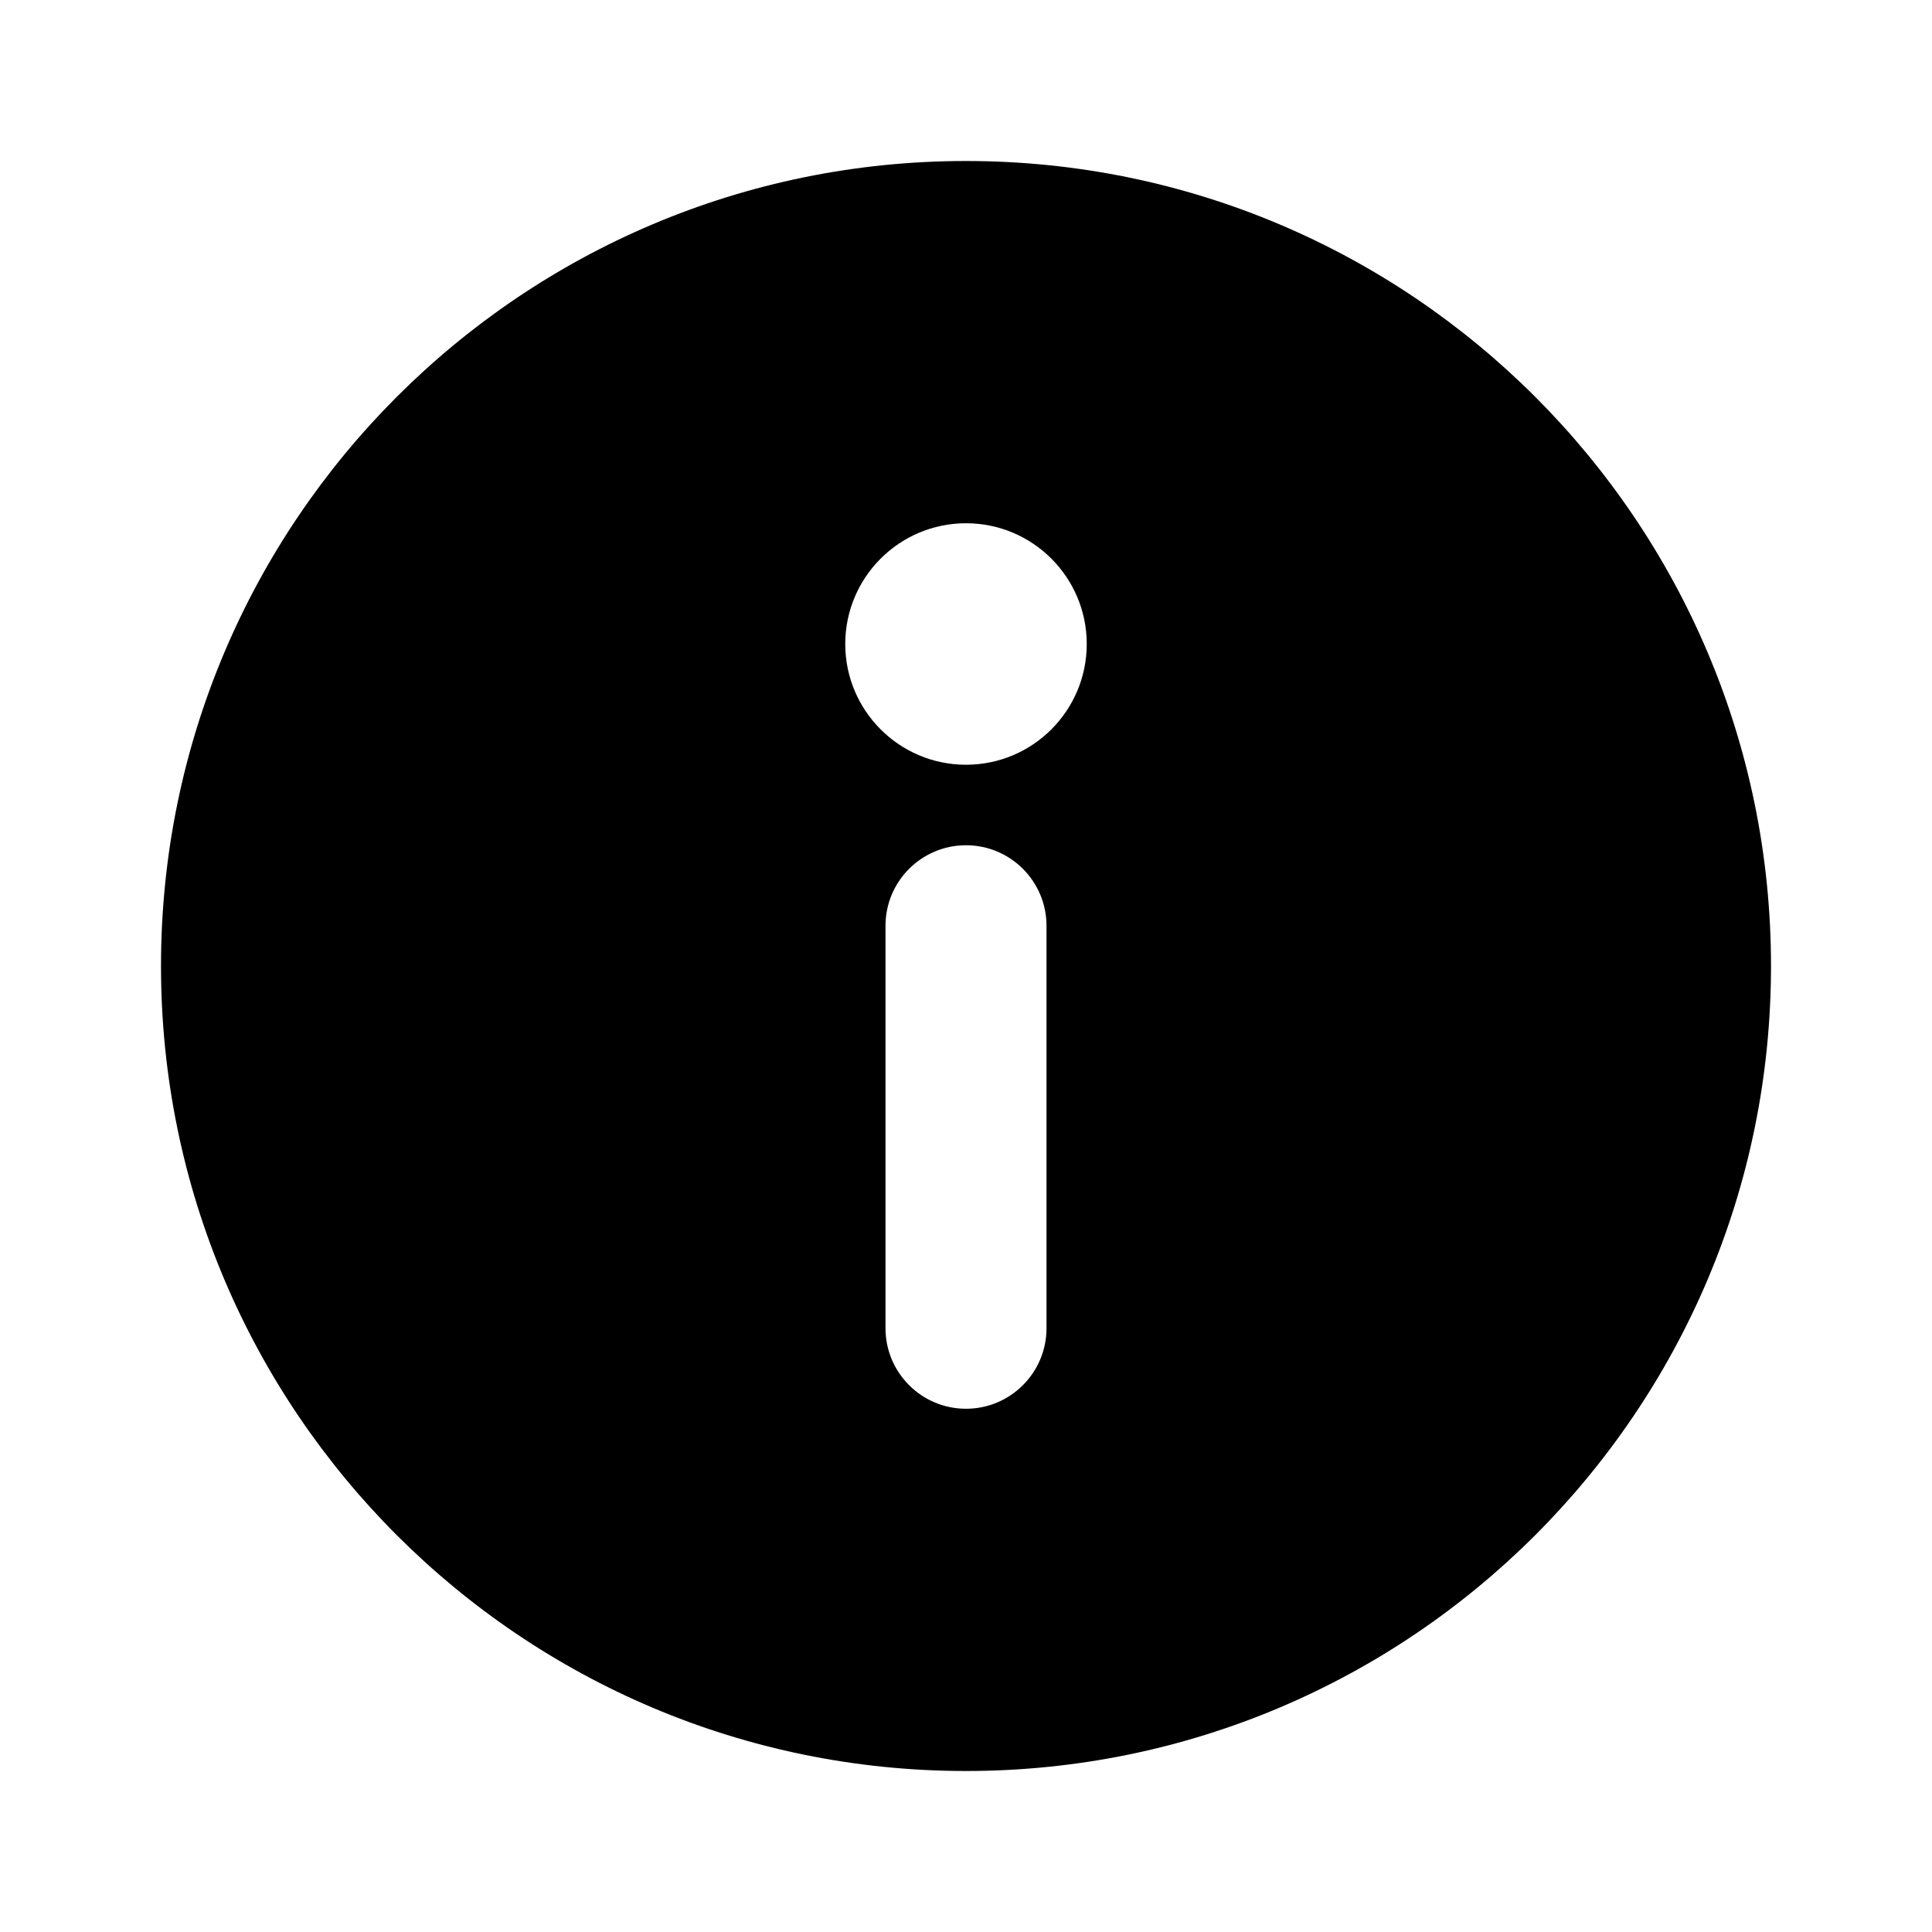
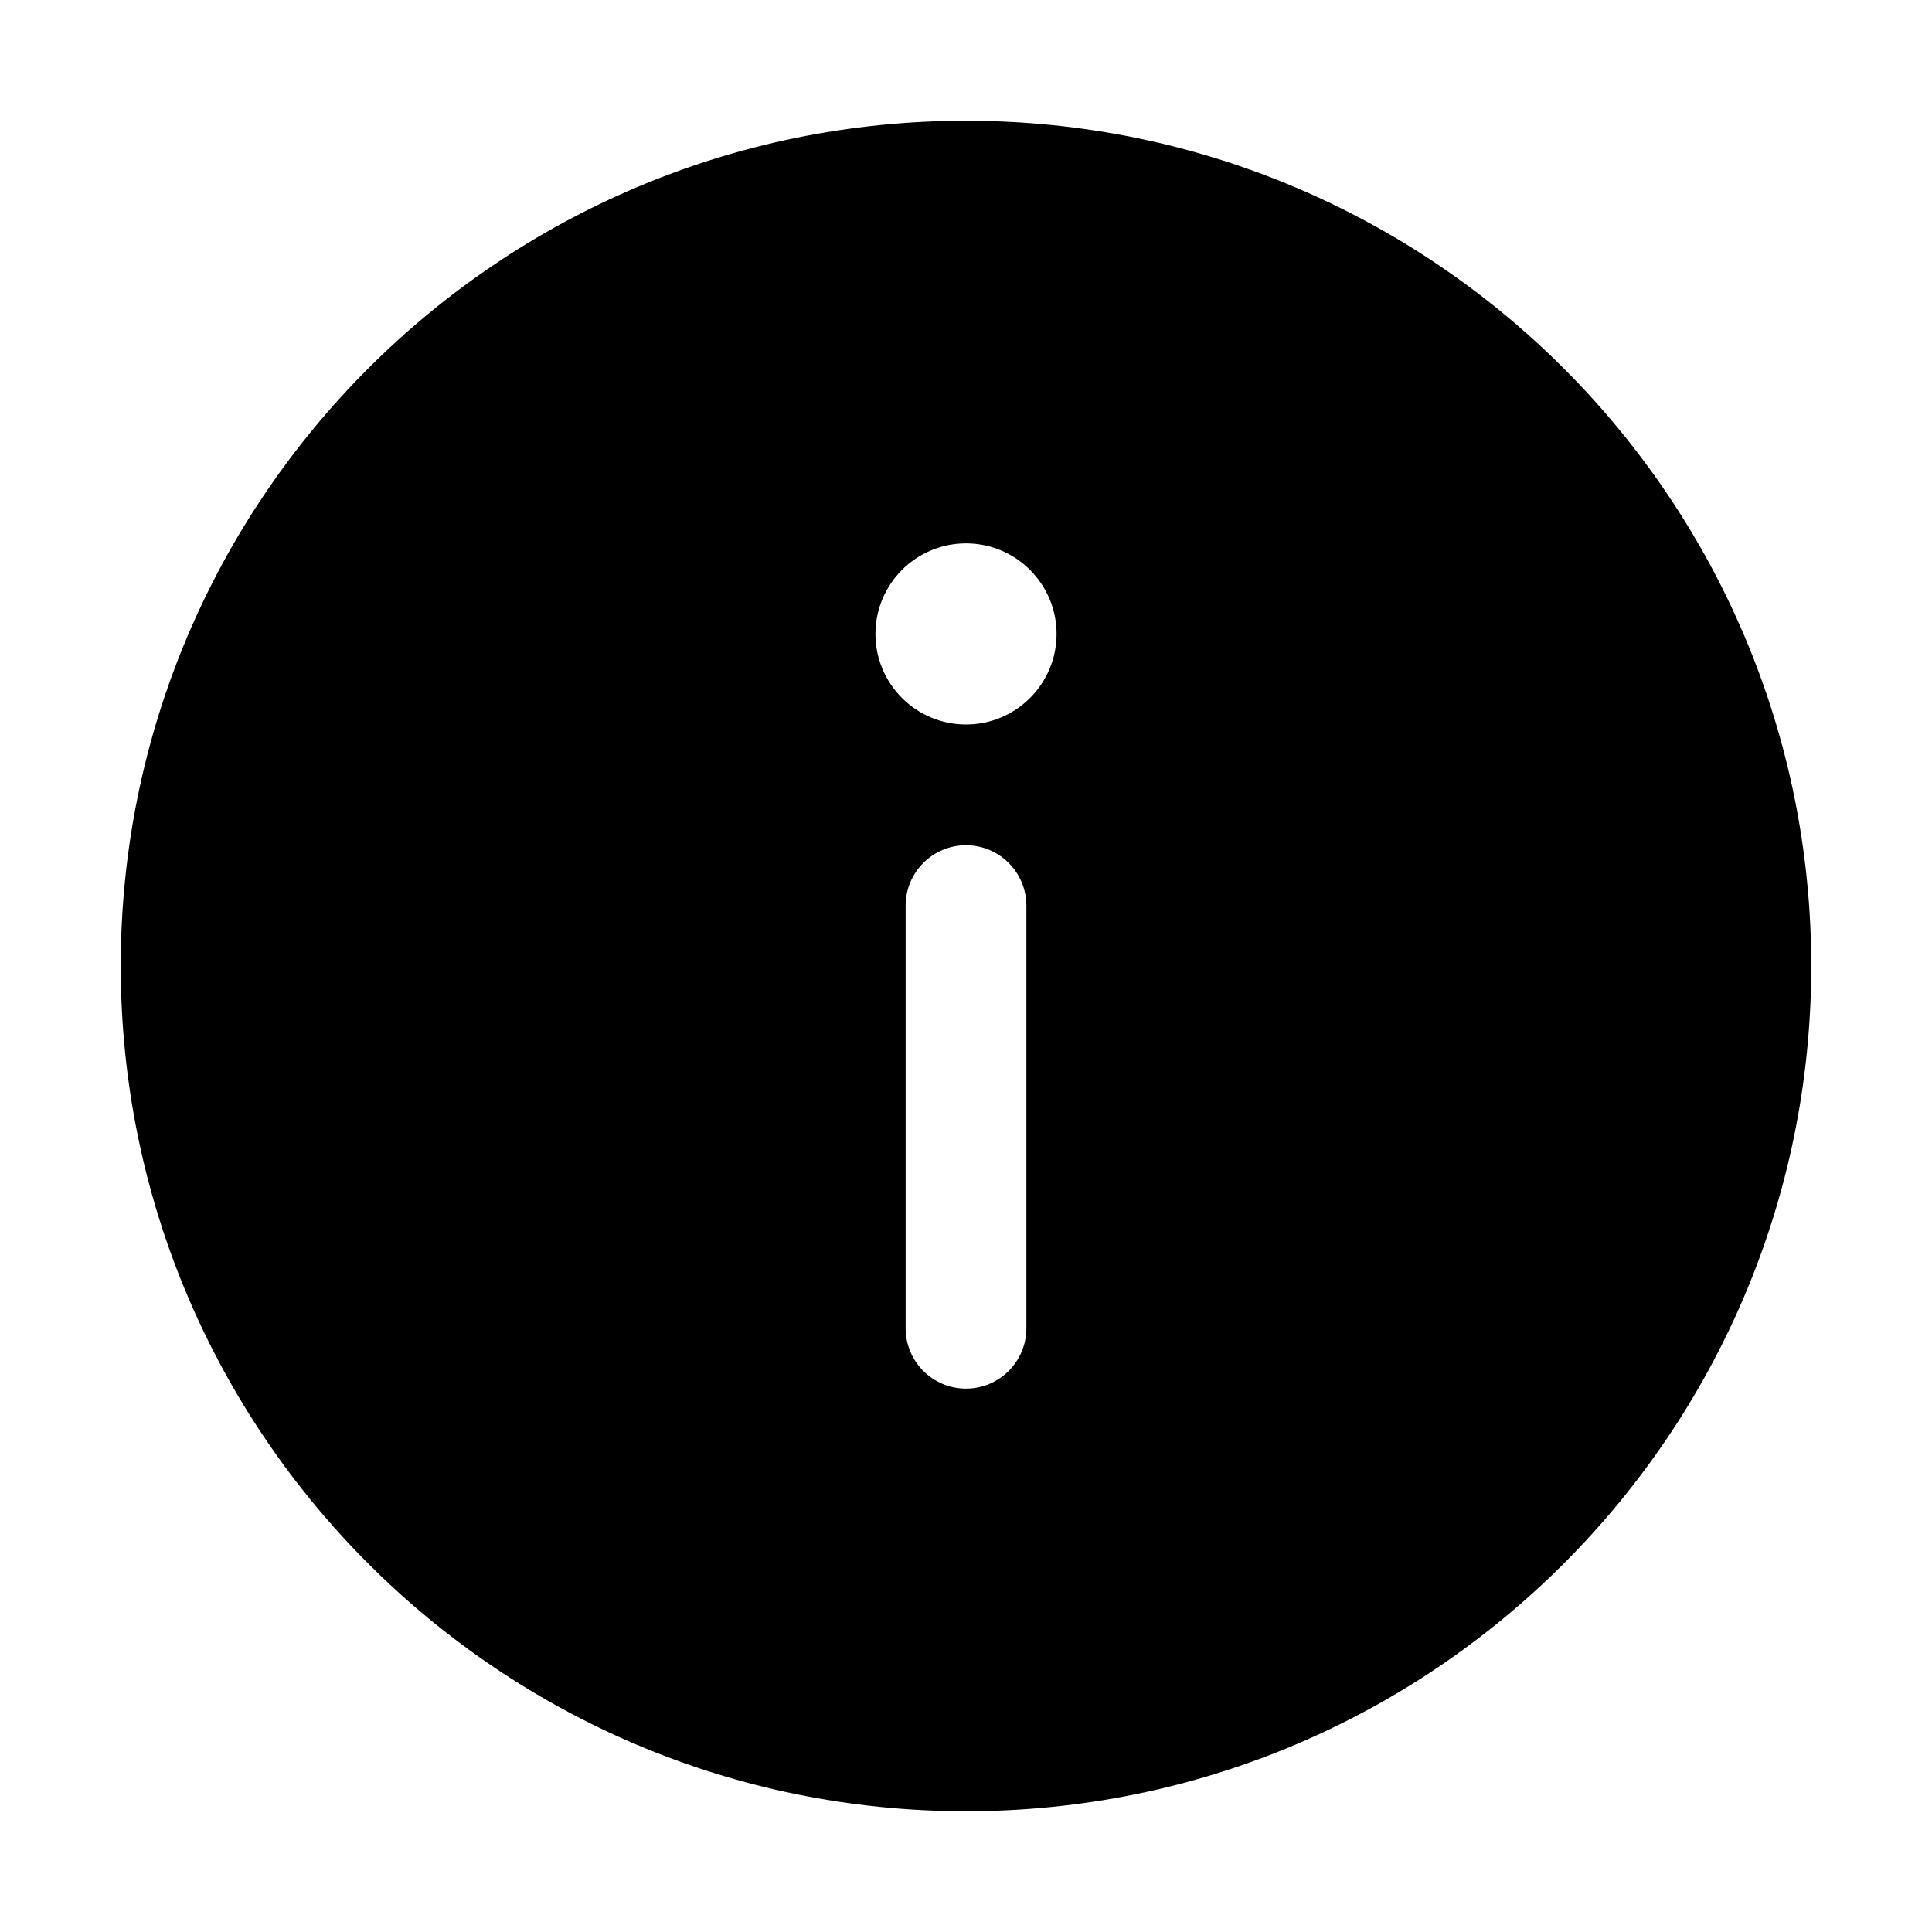
- <svg xmlns="http://www.w3.org/2000/svg" width="12" height="12" viewBox="0 0 12 12" fill="black">
-   <path fill-rule="evenodd" clip-rule="evenodd" d="M1 6C1 3.239 3.239 1 6 1C8.761 1 11 3.239 11 6C11 8.761 8.761 11 6 11C3.239 11 1 8.761 1 6ZM6 8.75C5.724 8.75 5.5 8.526 5.5 8.25V5.75C5.5 5.474 5.724 5.25 6 5.25C6.276 5.25 6.5 5.474 6.5 5.75V8.25C6.5 8.526 6.276 8.75 6 8.75ZM6 3.25C5.586 3.25 5.25 3.586 5.25 4C5.25 4.414 5.586 4.75 6 4.75C6.414 4.75 6.75 4.414 6.75 4C6.75 3.586 6.414 3.25 6 3.25Z" />
+ <svg xmlns="http://www.w3.org/2000/svg" width="16" height="16" viewBox="0 0 16 16" fill="black">
+   <path fill-rule="evenodd" clip-rule="evenodd" d="M15 8C15 11.866 11.866 15 8 15C4.134 15 1 11.866 1 8C1 4.134 4.134 1 8 1C11.866 1 15 4.134 15 8ZM8.75 5.25C8.75 5.664 8.414 6 8 6C7.586 6 7.25 5.664 7.25 5.25C7.25 4.836 7.586 4.5 8 4.5C8.414 4.5 8.75 4.836 8.75 5.25ZM8.5 7.5C8.5 7.224 8.276 7 8 7C7.724 7 7.5 7.224 7.5 7.5V11C7.5 11.276 7.724 11.5 8 11.5C8.276 11.5 8.5 11.276 8.5 11V7.5Z" />
</svg>
